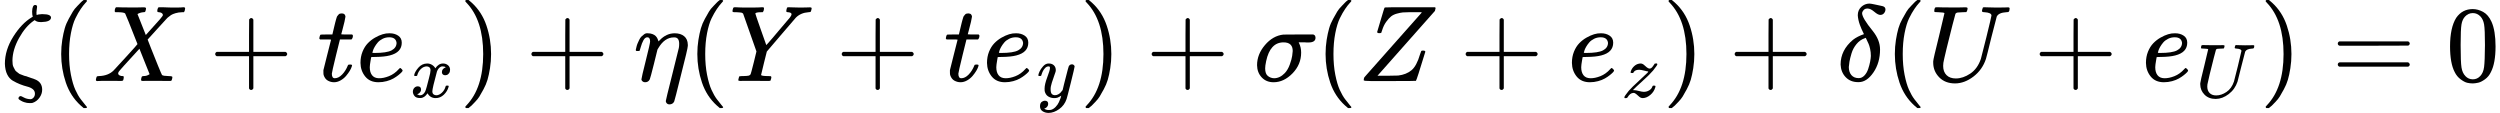
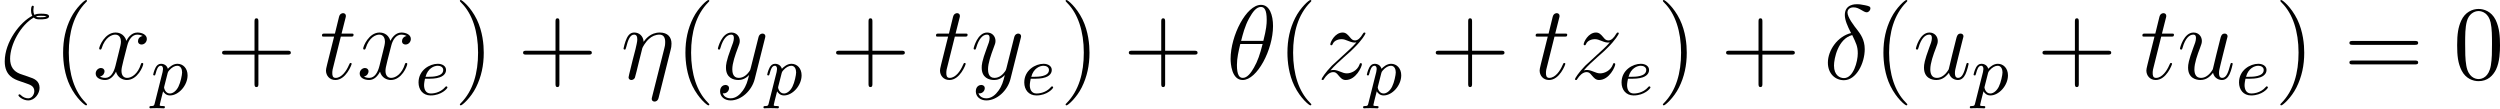
- <svg xmlns="http://www.w3.org/2000/svg" xmlns:xlink="http://www.w3.org/1999/xlink" width="418.656px" height="18.912px" viewBox="0 -750 23130.8 1045" aria-hidden="true" style="">
+ <svg xmlns="http://www.w3.org/2000/svg" xmlns:xlink="http://www.w3.org/1999/xlink" height="15.382pt" version="1.1" viewBox="113.185 103.985 354.905 15.382" width="354.905pt">
  <defs>
-     <path id="MJX-82-TEX-I-1D701" d="M296 643Q298 704 324 704Q342 704 342 687Q342 682 339 664T336 633Q336 623 337 618T338 611Q339 612 341 612Q343 614 354 616T374 618L384 619H394Q471 619 471 586Q467 548 386 546H372Q338 546 320 564L311 558Q235 506 175 398T114 190Q114 171 116 155T125 127T137 104T153 86T171 72T192 61T213 53T235 46T256 39L322 16Q389 -10 389 -80Q389 -119 364 -154T300 -202Q292 -204 274 -204Q247 -204 225 -196Q210 -192 193 -182T172 -167Q167 -159 173 -148Q180 -139 191 -139Q195 -139 221 -153T283 -168Q298 -166 310 -152T322 -117Q322 -91 302 -75T250 -51T183 -29T116 4T65 62T44 160Q44 287 121 410T293 590L302 595Q296 613 296 643Z" />
-     <path id="MJX-82-TEX-N-28" d="M94 250Q94 319 104 381T127 488T164 576T202 643T244 695T277 729T302 750H315H319Q333 750 333 741Q333 738 316 720T275 667T226 581T184 443T167 250T184 58T225 -81T274 -167T316 -220T333 -241Q333 -250 318 -250H315H302L274 -226Q180 -141 137 -14T94 250Z" />
-     <path id="MJX-82-TEX-I-1D44B" d="M42 0H40Q26 0 26 11Q26 15 29 27Q33 41 36 43T55 46Q141 49 190 98Q200 108 306 224T411 342Q302 620 297 625Q288 636 234 637H206Q200 643 200 645T202 664Q206 677 212 683H226Q260 681 347 681Q380 681 408 681T453 682T473 682Q490 682 490 671Q490 670 488 658Q484 643 481 640T465 637Q434 634 411 620L488 426L541 485Q646 598 646 610Q646 628 622 635Q617 635 609 637Q594 637 594 648Q594 650 596 664Q600 677 606 683H618Q619 683 643 683T697 681T738 680Q828 680 837 683H845Q852 676 852 672Q850 647 840 637H824Q790 636 763 628T722 611T698 593L687 584Q687 585 592 480L505 384Q505 383 536 304T601 142T638 56Q648 47 699 46Q734 46 734 37Q734 35 732 23Q728 7 725 4T711 1Q708 1 678 1T589 2Q528 2 496 2T461 1Q444 1 444 10Q444 11 446 25Q448 35 450 39T455 44T464 46T480 47T506 54Q523 62 523 64Q522 64 476 181L429 299Q241 95 236 84Q232 76 232 72Q232 53 261 47Q262 47 267 47T273 46Q276 46 277 46T280 45T283 42T284 35Q284 26 282 19Q279 6 276 4T261 1Q258 1 243 1T201 2T142 2Q64 2 42 0Z" />
-     <path id="MJX-82-TEX-N-2B" d="M56 237T56 250T70 270H369V420L370 570Q380 583 389 583Q402 583 409 568V270H707Q722 262 722 250T707 230H409V-68Q401 -82 391 -82H389H387Q375 -82 369 -68V230H70Q56 237 56 250Z" />
-     <path id="MJX-82-TEX-I-1D461" d="M26 385Q19 392 19 395Q19 399 22 411T27 425Q29 430 36 430T87 431H140L159 511Q162 522 166 540T173 566T179 586T187 603T197 615T211 624T229 626Q247 625 254 615T261 596Q261 589 252 549T232 470L222 433Q222 431 272 431H323Q330 424 330 420Q330 398 317 385H210L174 240Q135 80 135 68Q135 26 162 26Q197 26 230 60T283 144Q285 150 288 151T303 153H307Q322 153 322 145Q322 142 319 133Q314 117 301 95T267 48T216 6T155 -11Q125 -11 98 4T59 56Q57 64 57 83V101L92 241Q127 382 128 383Q128 385 77 385H26Z" />
-     <path id="MJX-82-TEX-I-1D452" d="M39 168Q39 225 58 272T107 350T174 402T244 433T307 442H310Q355 442 388 420T421 355Q421 265 310 237Q261 224 176 223Q139 223 138 221Q138 219 132 186T125 128Q125 81 146 54T209 26T302 45T394 111Q403 121 406 121Q410 121 419 112T429 98T420 82T390 55T344 24T281 -1T205 -11Q126 -11 83 42T39 168ZM373 353Q367 405 305 405Q272 405 244 391T199 357T170 316T154 280T149 261Q149 260 169 260Q282 260 327 284T373 353Z" />
-     <path id="MJX-82-TEX-I-1D465" d="M52 289Q59 331 106 386T222 442Q257 442 286 424T329 379Q371 442 430 442Q467 442 494 420T522 361Q522 332 508 314T481 292T458 288Q439 288 427 299T415 328Q415 374 465 391Q454 404 425 404Q412 404 406 402Q368 386 350 336Q290 115 290 78Q290 50 306 38T341 26Q378 26 414 59T463 140Q466 150 469 151T485 153H489Q504 153 504 145Q504 144 502 134Q486 77 440 33T333 -11Q263 -11 227 52Q186 -10 133 -10H127Q78 -10 57 16T35 71Q35 103 54 123T99 143Q142 143 142 101Q142 81 130 66T107 46T94 41L91 40Q91 39 97 36T113 29T132 26Q168 26 194 71Q203 87 217 139T245 247T261 313Q266 340 266 352Q266 380 251 392T217 404Q177 404 142 372T93 290Q91 281 88 280T72 278H58Q52 284 52 289Z" />
-     <path id="MJX-82-TEX-N-29" d="M60 749L64 750Q69 750 74 750H86L114 726Q208 641 251 514T294 250Q294 182 284 119T261 12T224 -76T186 -143T145 -194T113 -227T90 -246Q87 -249 86 -250H74Q66 -250 63 -250T58 -247T55 -238Q56 -237 66 -225Q221 -64 221 250T66 725Q56 737 55 738Q55 746 60 749Z" />
-     <path id="MJX-82-TEX-I-1D702" d="M21 287Q22 290 23 295T28 317T38 348T53 381T73 411T99 433T132 442Q156 442 175 435T205 417T221 395T229 376L231 369Q231 367 232 367L243 378Q304 442 382 442Q436 442 469 415T503 336V326Q503 302 439 53Q381 -182 377 -189Q364 -216 332 -216Q319 -216 310 -208T299 -186Q299 -177 358 57L420 307Q423 322 423 345Q423 404 379 404H374Q288 404 229 303L222 291L189 157Q156 26 151 16Q138 -11 108 -11Q95 -11 87 -5T76 7T74 17Q74 30 114 189T154 366Q154 405 128 405Q107 405 92 377T68 316T57 280Q55 278 41 278H27Q21 284 21 287Z" />
-     <path id="MJX-82-TEX-I-1D44C" d="M66 637Q54 637 49 637T39 638T32 641T30 647T33 664T42 682Q44 683 56 683Q104 680 165 680Q288 680 306 683H316Q322 677 322 674T320 656Q316 643 310 637H298Q242 637 242 624Q242 619 292 477T343 333L346 336Q350 340 358 349T379 373T411 410T454 461Q546 568 561 587T577 618Q577 634 545 637Q528 637 528 647Q528 649 530 661Q533 676 535 679T549 683Q551 683 578 682T657 680Q684 680 713 681T746 682Q763 682 763 673Q763 669 760 657T755 643Q753 637 734 637Q662 632 617 587Q608 578 477 424L348 273L322 169Q295 62 295 57Q295 46 363 46Q379 46 384 45T390 35Q390 33 388 23Q384 6 382 4T366 1Q361 1 324 1T232 2Q170 2 138 2T102 1Q84 1 84 9Q84 14 87 24Q88 27 89 30T90 35T91 39T93 42T96 44T101 45T107 45T116 46T129 46Q168 47 180 50T198 63Q201 68 227 171L252 274L129 623Q128 624 127 625T125 627T122 629T118 631T113 633T105 634T96 635T83 636T66 637Z" />
-     <path id="MJX-82-TEX-I-1D466" d="M21 287Q21 301 36 335T84 406T158 442Q199 442 224 419T250 355Q248 336 247 334Q247 331 231 288T198 191T182 105Q182 62 196 45T238 27Q261 27 281 38T312 61T339 94Q339 95 344 114T358 173T377 247Q415 397 419 404Q432 431 462 431Q475 431 483 424T494 412T496 403Q496 390 447 193T391 -23Q363 -106 294 -155T156 -205Q111 -205 77 -183T43 -117Q43 -95 50 -80T69 -58T89 -48T106 -45Q150 -45 150 -87Q150 -107 138 -122T115 -142T102 -147L99 -148Q101 -153 118 -160T152 -167H160Q177 -167 186 -165Q219 -156 247 -127T290 -65T313 -9T321 21L315 17Q309 13 296 6T270 -6Q250 -11 231 -11Q185 -11 150 11T104 82Q103 89 103 113Q103 170 138 262T173 379Q173 380 173 381Q173 390 173 393T169 400T158 404H154Q131 404 112 385T82 344T65 302T57 280Q55 278 41 278H27Q21 284 21 287Z" />
-     <path id="MJX-82-TEX-I-1D70E" d="M184 -11Q116 -11 74 34T31 147Q31 247 104 333T274 430Q275 431 414 431H552Q553 430 555 429T559 427T562 425T565 422T567 420T569 416T570 412T571 407T572 401Q572 357 507 357Q500 357 490 357T476 358H416L421 348Q439 310 439 263Q439 153 359 71T184 -11ZM361 278Q361 358 276 358Q152 358 115 184Q114 180 114 178Q106 141 106 117Q106 67 131 47T188 26Q242 26 287 73Q316 103 334 153T356 233T361 278Z" />
-     <path id="MJX-82-TEX-I-1D44D" d="M58 8Q58 23 64 35Q64 36 329 334T596 635L586 637Q575 637 512 637H500H476Q442 637 420 635T365 624T311 598T266 548T228 469Q227 466 226 463T224 458T223 453T222 450L221 448Q218 443 202 443Q185 443 182 453L214 561Q228 606 241 651Q249 679 253 681Q256 683 487 683H718Q723 678 723 675Q723 673 717 649Q189 54 188 52L185 49H274Q369 50 377 51Q452 60 500 100T579 247Q587 272 590 277T603 282H607Q628 282 628 271Q547 5 541 2Q538 0 300 0H124Q58 0 58 8Z" />
-     <path id="MJX-82-TEX-I-1D467" d="M347 338Q337 338 294 349T231 360Q211 360 197 356T174 346T162 335T155 324L153 320Q150 317 138 317Q117 317 117 325Q117 330 120 339Q133 378 163 406T229 440Q241 442 246 442Q271 442 291 425T329 392T367 375Q389 375 411 408T434 441Q435 442 449 442H462Q468 436 468 434Q468 430 463 420T449 399T432 377T418 358L411 349Q368 298 275 214T160 106L148 94L163 93Q185 93 227 82T290 71Q328 71 360 90T402 140Q406 149 409 151T424 153Q443 153 443 143Q443 138 442 134Q425 72 376 31T278 -11Q252 -11 232 6T193 40T155 57Q111 57 76 -3Q70 -11 59 -11H54H41Q35 -5 35 -2Q35 13 93 84Q132 129 225 214T340 322Q352 338 347 338Z" />
-     <path id="MJX-82-TEX-I-1D6FF" d="M195 609Q195 656 227 686T302 717Q319 716 351 709T407 697T433 690Q451 682 451 662Q451 644 438 628T403 612Q382 612 348 641T288 671T249 657T235 628Q235 584 334 463Q401 379 401 292Q401 169 340 80T205 -10H198Q127 -10 83 36T36 153Q36 286 151 382Q191 413 252 434Q252 435 245 449T230 481T214 521T201 566T195 609ZM112 130Q112 83 136 55T204 27Q233 27 256 51T291 111T309 178T316 232Q316 267 309 298T295 344T269 400L259 396Q215 381 183 342T137 256T118 179T112 130Z" />
-     <path id="MJX-82-TEX-I-1D448" d="M107 637Q73 637 71 641Q70 643 70 649Q70 673 81 682Q83 683 98 683Q139 681 234 681Q268 681 297 681T342 682T362 682Q378 682 378 672Q378 670 376 658Q371 641 366 638H364Q362 638 359 638T352 638T343 637T334 637Q295 636 284 634T266 623Q265 621 238 518T184 302T154 169Q152 155 152 140Q152 86 183 55T269 24Q336 24 403 69T501 205L552 406Q599 598 599 606Q599 633 535 637Q511 637 511 648Q511 650 513 660Q517 676 519 679T529 683Q532 683 561 682T645 680Q696 680 723 681T752 682Q767 682 767 672Q767 650 759 642Q756 637 737 637Q666 633 648 597Q646 592 598 404Q557 235 548 205Q515 105 433 42T263 -22Q171 -22 116 34T60 167V183Q60 201 115 421Q164 622 164 628Q164 635 107 637Z" />
-     <path id="MJX-82-TEX-N-3D" d="M56 347Q56 360 70 367H707Q722 359 722 347Q722 336 708 328L390 327H72Q56 332 56 347ZM56 153Q56 168 72 173H708Q722 163 722 153Q722 140 707 133H70Q56 140 56 153Z" />
-     <path id="MJX-82-TEX-N-30" d="M96 585Q152 666 249 666Q297 666 345 640T423 548Q460 465 460 320Q460 165 417 83Q397 41 362 16T301 -15T250 -22Q224 -22 198 -16T137 16T82 83Q39 165 39 320Q39 494 96 585ZM321 597Q291 629 250 629Q208 629 178 597Q153 571 145 525T137 333Q137 175 145 125T181 46Q209 16 250 16Q290 16 318 46Q347 76 354 130T362 333Q362 478 354 524T321 597Z" />
+     <path d="M3.108 -5.212C1.578 -4.842 0.478 -3.252 0.478 -1.853C0.478 -0.574 1.339 0.143 2.295 0.143C3.706 0.143 4.663 -1.793 4.663 -3.383C4.663 -4.459 4.16 -5.117 3.862 -5.511C3.419 -6.073 2.702 -6.994 2.702 -7.568C2.702 -7.771 2.857 -8.13 3.383 -8.13C3.754 -8.13 3.981 -7.998 4.34 -7.795C4.447 -7.723 4.722 -7.568 4.878 -7.568C5.129 -7.568 5.308 -7.819 5.308 -8.01C5.308 -8.237 5.129 -8.273 4.71 -8.369C4.148 -8.488 3.981 -8.488 3.778 -8.488S2.403 -8.488 2.403 -7.269C2.403 -6.683 2.702 -6.001 3.108 -5.212ZM3.24 -4.985C3.694 -4.041 3.873 -3.682 3.873 -2.905C3.873 -1.973 3.371 -0.096 2.307 -0.096C1.841 -0.096 1.172 -0.406 1.172 -1.518C1.172 -2.295 1.614 -4.555 3.24 -4.985Z" id="g1-14" />
+     <path d="M2.26 -0.586C1.554 -0.861 1.148 -1.399 1.148 -2.295C1.148 -3.933 2.355 -6.121 3.826 -6.97C4.041 -6.767 4.316 -6.767 4.543 -6.767C4.842 -6.767 5.571 -6.767 5.571 -7.113C5.571 -7.4 5.033 -7.412 4.651 -7.412C4.411 -7.412 4.208 -7.412 3.897 -7.281C3.826 -7.436 3.79 -7.603 3.79 -7.783C3.79 -7.998 3.838 -8.165 3.838 -8.201C3.838 -8.273 3.778 -8.321 3.718 -8.321C3.527 -8.321 3.527 -7.878 3.527 -7.783C3.527 -7.675 3.527 -7.424 3.67 -7.173C2.283 -6.456 0.538 -4.22 0.538 -1.985C0.538 -0.347 1.626 0.036 2.248 0.251C2.403 0.299 2.786 0.43 2.941 0.49C3.431 0.658 3.897 0.813 3.897 1.387C3.897 1.734 3.646 2.2 3.204 2.2C2.965 2.2 2.642 2.116 2.343 1.817C2.295 1.769 2.271 1.745 2.212 1.745C2.116 1.745 2.092 1.841 2.092 1.865C2.092 1.985 2.606 2.439 3.204 2.439C3.969 2.439 4.495 1.638 4.495 1.016C4.495 0.179 3.802 -0.06 3.359 -0.203L2.26 -0.586ZM4.089 -7.089C4.268 -7.173 4.435 -7.173 4.639 -7.173C5.021 -7.173 5.057 -7.161 5.296 -7.101C5.153 -7.042 5.057 -7.006 4.555 -7.006C4.304 -7.006 4.22 -7.006 4.089 -7.089Z" id="g1-16" />
+     <path d="M5.679 -3.312C5.738 -3.551 5.774 -3.694 5.774 -4.017C5.774 -4.734 5.356 -5.272 4.447 -5.272C3.383 -5.272 2.821 -4.519 2.606 -4.22C2.57 -4.902 2.08 -5.272 1.554 -5.272C1.207 -5.272 0.933 -5.105 0.705 -4.651C0.49 -4.22 0.323 -3.491 0.323 -3.443S0.371 -3.335 0.454 -3.335C0.55 -3.335 0.562 -3.347 0.634 -3.622C0.813 -4.328 1.04 -5.033 1.518 -5.033C1.793 -5.033 1.889 -4.842 1.889 -4.483C1.889 -4.22 1.769 -3.754 1.686 -3.383L1.351 -2.092C1.303 -1.865 1.172 -1.327 1.112 -1.112C1.028 -0.801 0.897 -0.239 0.897 -0.179C0.897 -0.012 1.028 0.12 1.207 0.12C1.351 0.12 1.518 0.048 1.614 -0.132C1.638 -0.191 1.745 -0.61 1.805 -0.849L2.068 -1.925L2.463 -3.503C2.487 -3.575 2.786 -4.172 3.228 -4.555C3.539 -4.842 3.945 -5.033 4.411 -5.033C4.89 -5.033 5.057 -4.674 5.057 -4.196C5.057 -3.85 5.009 -3.658 4.949 -3.431L3.563 2.068C3.551 2.128 3.527 2.2 3.527 2.271C3.527 2.451 3.67 2.57 3.85 2.57C3.957 2.57 4.208 2.523 4.304 2.164L5.679 -3.312Z" id="g1-17" />
+     <path d="M5.296 -6.013C5.296 -7.233 4.914 -8.416 3.933 -8.416C2.26 -8.416 0.478 -4.914 0.478 -2.283C0.478 -1.734 0.598 0.12 1.853 0.12C3.479 0.12 5.296 -3.3 5.296 -6.013ZM1.674 -4.328C1.853 -5.033 2.104 -6.037 2.582 -6.886C2.977 -7.603 3.395 -8.177 3.921 -8.177C4.316 -8.177 4.579 -7.843 4.579 -6.695C4.579 -6.265 4.543 -5.667 4.196 -4.328H1.674ZM4.113 -3.969C3.814 -2.798 3.563 -2.044 3.132 -1.291C2.786 -0.681 2.367 -0.12 1.865 -0.12C1.494 -0.12 1.196 -0.406 1.196 -1.59C1.196 -2.367 1.387 -3.18 1.578 -3.969H4.113Z" id="g1-18" />
+     <path d="M2.403 -4.806H3.503C3.73 -4.806 3.85 -4.806 3.85 -5.021C3.85 -5.153 3.778 -5.153 3.539 -5.153H2.487L2.929 -6.898C2.977 -7.066 2.977 -7.089 2.977 -7.173C2.977 -7.364 2.821 -7.472 2.666 -7.472C2.57 -7.472 2.295 -7.436 2.2 -7.054L1.734 -5.153H0.61C0.371 -5.153 0.263 -5.153 0.263 -4.926C0.263 -4.806 0.347 -4.806 0.574 -4.806H1.638L0.849 -1.65C0.753 -1.231 0.717 -1.112 0.717 -0.956C0.717 -0.395 1.112 0.12 1.781 0.12C2.989 0.12 3.634 -1.626 3.634 -1.71C3.634 -1.781 3.587 -1.817 3.515 -1.817C3.491 -1.817 3.443 -1.817 3.419 -1.769C3.407 -1.757 3.395 -1.745 3.312 -1.554C3.061 -0.956 2.511 -0.12 1.817 -0.12C1.459 -0.12 1.435 -0.418 1.435 -0.681C1.435 -0.693 1.435 -0.921 1.47 -1.064L2.403 -4.806Z" id="g1-116" />
+     <path d="M4.077 -0.693C4.232 -0.024 4.806 0.12 5.093 0.12C5.475 0.12 5.762 -0.132 5.954 -0.538C6.157 -0.968 6.312 -1.674 6.312 -1.71C6.312 -1.769 6.265 -1.817 6.193 -1.817C6.085 -1.817 6.073 -1.757 6.025 -1.578C5.81 -0.753 5.595 -0.12 5.117 -0.12C4.758 -0.12 4.758 -0.514 4.758 -0.669C4.758 -0.944 4.794 -1.064 4.914 -1.566C4.997 -1.889 5.081 -2.212 5.153 -2.546L5.643 -4.495C5.727 -4.794 5.727 -4.818 5.727 -4.854C5.727 -5.033 5.583 -5.153 5.404 -5.153C5.057 -5.153 4.973 -4.854 4.902 -4.555C4.782 -4.089 4.136 -1.518 4.053 -1.1C4.041 -1.1 3.575 -0.12 2.702 -0.12C2.08 -0.12 1.961 -0.658 1.961 -1.1C1.961 -1.781 2.295 -2.738 2.606 -3.539C2.75 -3.921 2.809 -4.077 2.809 -4.316C2.809 -4.83 2.439 -5.272 1.865 -5.272C0.765 -5.272 0.323 -3.539 0.323 -3.443C0.323 -3.395 0.371 -3.335 0.454 -3.335C0.562 -3.335 0.574 -3.383 0.622 -3.551C0.909 -4.579 1.375 -5.033 1.829 -5.033C1.949 -5.033 2.14 -5.021 2.14 -4.639C2.14 -4.328 2.008 -3.981 1.829 -3.527C1.303 -2.104 1.243 -1.65 1.243 -1.291C1.243 -0.072 2.164 0.12 2.654 0.12C3.419 0.12 3.838 -0.406 4.077 -0.693Z" id="g1-117" />
+     <path d="M5.667 -4.878C5.284 -4.806 5.141 -4.519 5.141 -4.292C5.141 -4.005 5.368 -3.909 5.535 -3.909C5.894 -3.909 6.145 -4.22 6.145 -4.543C6.145 -5.045 5.571 -5.272 5.069 -5.272C4.34 -5.272 3.933 -4.555 3.826 -4.328C3.551 -5.224 2.809 -5.272 2.594 -5.272C1.375 -5.272 0.729 -3.706 0.729 -3.443C0.729 -3.395 0.777 -3.335 0.861 -3.335C0.956 -3.335 0.98 -3.407 1.004 -3.455C1.411 -4.782 2.212 -5.033 2.558 -5.033C3.096 -5.033 3.204 -4.531 3.204 -4.244C3.204 -3.981 3.132 -3.706 2.989 -3.132L2.582 -1.494C2.403 -0.777 2.056 -0.12 1.423 -0.12C1.363 -0.12 1.064 -0.12 0.813 -0.275C1.243 -0.359 1.339 -0.717 1.339 -0.861C1.339 -1.1 1.16 -1.243 0.933 -1.243C0.646 -1.243 0.335 -0.992 0.335 -0.61C0.335 -0.108 0.897 0.12 1.411 0.12C1.985 0.12 2.391 -0.335 2.642 -0.825C2.833 -0.12 3.431 0.12 3.873 0.12C5.093 0.12 5.738 -1.447 5.738 -1.71C5.738 -1.769 5.691 -1.817 5.619 -1.817C5.511 -1.817 5.499 -1.757 5.464 -1.662C5.141 -0.61 4.447 -0.12 3.909 -0.12C3.491 -0.12 3.264 -0.43 3.264 -0.921C3.264 -1.184 3.312 -1.375 3.503 -2.164L3.921 -3.79C4.101 -4.507 4.507 -5.033 5.057 -5.033C5.081 -5.033 5.416 -5.033 5.667 -4.878Z" id="g1-120" />
+     <path d="M3.144 1.339C2.821 1.793 2.355 2.2 1.769 2.2C1.626 2.2 1.052 2.176 0.873 1.626C0.909 1.638 0.968 1.638 0.992 1.638C1.351 1.638 1.59 1.327 1.59 1.052S1.363 0.681 1.184 0.681C0.992 0.681 0.574 0.825 0.574 1.411C0.574 2.02 1.088 2.439 1.769 2.439C2.965 2.439 4.172 1.339 4.507 0.012L5.679 -4.651C5.691 -4.71 5.715 -4.782 5.715 -4.854C5.715 -5.033 5.571 -5.153 5.392 -5.153C5.284 -5.153 5.033 -5.105 4.937 -4.746L4.053 -1.231C3.993 -1.016 3.993 -0.992 3.897 -0.861C3.658 -0.526 3.264 -0.12 2.69 -0.12C2.02 -0.12 1.961 -0.777 1.961 -1.1C1.961 -1.781 2.283 -2.702 2.606 -3.563C2.738 -3.909 2.809 -4.077 2.809 -4.316C2.809 -4.818 2.451 -5.272 1.865 -5.272C0.765 -5.272 0.323 -3.539 0.323 -3.443C0.323 -3.395 0.371 -3.335 0.454 -3.335C0.562 -3.335 0.574 -3.383 0.622 -3.551C0.909 -4.555 1.363 -5.033 1.829 -5.033C1.937 -5.033 2.14 -5.033 2.14 -4.639C2.14 -4.328 2.008 -3.981 1.829 -3.527C1.243 -1.961 1.243 -1.566 1.243 -1.279C1.243 -0.143 2.056 0.12 2.654 0.12C3.001 0.12 3.431 0.012 3.85 -0.43L3.862 -0.418C3.682 0.287 3.563 0.753 3.144 1.339Z" id="g1-121" />
+     <path d="M1.518 -0.968C2.032 -1.554 2.451 -1.925 3.049 -2.463C3.766 -3.084 4.077 -3.383 4.244 -3.563C5.081 -4.388 5.499 -5.081 5.499 -5.177S5.404 -5.272 5.38 -5.272C5.296 -5.272 5.272 -5.224 5.212 -5.141C4.914 -4.627 4.627 -4.376 4.316 -4.376C4.065 -4.376 3.933 -4.483 3.706 -4.77C3.455 -5.069 3.252 -5.272 2.905 -5.272C2.032 -5.272 1.506 -4.184 1.506 -3.933C1.506 -3.897 1.518 -3.826 1.626 -3.826C1.722 -3.826 1.734 -3.873 1.769 -3.957C1.973 -4.435 2.546 -4.519 2.774 -4.519C3.025 -4.519 3.264 -4.435 3.515 -4.328C3.969 -4.136 4.16 -4.136 4.28 -4.136C4.364 -4.136 4.411 -4.136 4.471 -4.148C4.077 -3.682 3.431 -3.108 2.893 -2.618L1.686 -1.506C0.956 -0.765 0.514 -0.06 0.514 0.024C0.514 0.096 0.574 0.12 0.646 0.12S0.729 0.108 0.813 -0.036C1.004 -0.335 1.387 -0.777 1.829 -0.777C2.08 -0.777 2.2 -0.693 2.439 -0.395C2.666 -0.132 2.869 0.12 3.252 0.12C4.423 0.12 5.093 -1.399 5.093 -1.674C5.093 -1.722 5.081 -1.793 4.961 -1.793C4.866 -1.793 4.854 -1.745 4.818 -1.626C4.555 -0.921 3.85 -0.634 3.383 -0.634C3.132 -0.634 2.893 -0.717 2.642 -0.825C2.164 -1.016 2.032 -1.016 1.877 -1.016C1.757 -1.016 1.626 -1.016 1.518 -0.968Z" id="g1-122" />
+     <path d="M3.885 2.905C3.885 2.869 3.885 2.845 3.682 2.642C2.487 1.435 1.817 -0.538 1.817 -2.977C1.817 -5.296 2.379 -7.293 3.766 -8.703C3.885 -8.811 3.885 -8.835 3.885 -8.871C3.885 -8.942 3.826 -8.966 3.778 -8.966C3.622 -8.966 2.642 -8.106 2.056 -6.934C1.447 -5.727 1.172 -4.447 1.172 -2.977C1.172 -1.913 1.339 -0.49 1.961 0.789C2.666 2.224 3.646 3.001 3.778 3.001C3.826 3.001 3.885 2.977 3.885 2.905Z" id="g2-40" />
+     <path d="M3.371 -2.977C3.371 -3.885 3.252 -5.368 2.582 -6.755C1.877 -8.189 0.897 -8.966 0.765 -8.966C0.717 -8.966 0.658 -8.942 0.658 -8.871C0.658 -8.835 0.658 -8.811 0.861 -8.608C2.056 -7.4 2.726 -5.428 2.726 -2.989C2.726 -0.669 2.164 1.327 0.777 2.738C0.658 2.845 0.658 2.869 0.658 2.905C0.658 2.977 0.717 3.001 0.765 3.001C0.921 3.001 1.901 2.14 2.487 0.968C3.096 -0.251 3.371 -1.542 3.371 -2.977Z" id="g2-41" />
+     <path d="M4.77 -2.762H8.07C8.237 -2.762 8.452 -2.762 8.452 -2.977C8.452 -3.204 8.249 -3.204 8.07 -3.204H4.77V-6.504C4.77 -6.671 4.77 -6.886 4.555 -6.886C4.328 -6.886 4.328 -6.683 4.328 -6.504V-3.204H1.028C0.861 -3.204 0.646 -3.204 0.646 -2.989C0.646 -2.762 0.849 -2.762 1.028 -2.762H4.328V0.538C4.328 0.705 4.328 0.921 4.543 0.921C4.77 0.921 4.77 0.717 4.77 0.538V-2.762Z" id="g2-43" />
+     <path d="M5.356 -3.826C5.356 -4.818 5.296 -5.786 4.866 -6.695C4.376 -7.687 3.515 -7.95 2.929 -7.95C2.236 -7.95 1.387 -7.603 0.944 -6.611C0.61 -5.858 0.49 -5.117 0.49 -3.826C0.49 -2.666 0.574 -1.793 1.004 -0.944C1.47 -0.036 2.295 0.251 2.917 0.251C3.957 0.251 4.555 -0.371 4.902 -1.064C5.332 -1.961 5.356 -3.132 5.356 -3.826ZM2.917 0.012C2.534 0.012 1.757 -0.203 1.53 -1.506C1.399 -2.224 1.399 -3.132 1.399 -3.969C1.399 -4.949 1.399 -5.834 1.59 -6.539C1.793 -7.34 2.403 -7.711 2.917 -7.711C3.371 -7.711 4.065 -7.436 4.292 -6.408C4.447 -5.727 4.447 -4.782 4.447 -3.969C4.447 -3.168 4.447 -2.26 4.316 -1.53C4.089 -0.215 3.335 0.012 2.917 0.012Z" id="g2-48" />
+     <path d="M8.07 -3.873C8.237 -3.873 8.452 -3.873 8.452 -4.089C8.452 -4.316 8.249 -4.316 8.07 -4.316H1.028C0.861 -4.316 0.646 -4.316 0.646 -4.101C0.646 -3.873 0.849 -3.873 1.028 -3.873H8.07ZM8.07 -1.65C8.237 -1.65 8.452 -1.65 8.452 -1.865C8.452 -2.092 8.249 -2.092 8.07 -2.092H1.028C0.861 -2.092 0.646 -2.092 0.646 -1.877C0.646 -1.65 0.849 -1.65 1.028 -1.65H8.07Z" id="g2-61" />
+     <path d="M1.602 -1.817C1.777 -1.817 2.375 -1.825 2.798 -1.977C3.491 -2.216 3.515 -2.694 3.515 -2.813C3.515 -3.26 3.092 -3.515 2.574 -3.515C1.674 -3.515 0.391 -2.805 0.391 -1.395C0.391 -0.582 0.885 0.08 1.761 0.08C3.005 0.08 3.674 -0.717 3.674 -0.829C3.674 -0.901 3.595 -0.956 3.547 -0.956S3.475 -0.933 3.435 -0.885C2.805 -0.143 1.913 -0.143 1.777 -0.143C1.196 -0.143 1.02 -0.638 1.02 -1.084C1.02 -1.323 1.092 -1.682 1.124 -1.817H1.602ZM1.188 -2.04C1.443 -3.013 2.168 -3.292 2.574 -3.292C2.893 -3.292 3.196 -3.132 3.196 -2.813C3.196 -2.04 1.889 -2.04 1.554 -2.04H1.188Z" id="g0-101" />
+     <path d="M0.414 0.964C0.351 1.219 0.335 1.283 0.016 1.283C-0.096 1.283 -0.191 1.283 -0.191 1.435C-0.191 1.506 -0.12 1.546 -0.08 1.546C0 1.546 0.032 1.522 0.622 1.522C1.196 1.522 1.363 1.546 1.419 1.546C1.451 1.546 1.57 1.546 1.57 1.395C1.57 1.283 1.459 1.283 1.363 1.283C0.98 1.283 0.98 1.235 0.98 1.164C0.98 1.108 1.124 0.542 1.363 -0.391C1.466 -0.207 1.714 0.08 2.144 0.08C3.124 0.08 4.144 -1.052 4.144 -2.208C4.144 -2.997 3.634 -3.515 2.997 -3.515C2.519 -3.515 2.136 -3.188 1.905 -2.949C1.737 -3.515 1.203 -3.515 1.124 -3.515C0.837 -3.515 0.638 -3.332 0.51 -3.084C0.327 -2.726 0.239 -2.319 0.239 -2.295C0.239 -2.224 0.295 -2.192 0.359 -2.192C0.462 -2.192 0.47 -2.224 0.526 -2.431C0.63 -2.837 0.773 -3.292 1.1 -3.292C1.299 -3.292 1.355 -3.108 1.355 -2.917C1.355 -2.837 1.323 -2.646 1.307 -2.582L0.414 0.964ZM1.881 -2.455C1.921 -2.59 1.921 -2.606 2.04 -2.75C2.343 -3.108 2.686 -3.292 2.973 -3.292C3.371 -3.292 3.523 -2.901 3.523 -2.542C3.523 -2.248 3.347 -1.395 3.108 -0.925C2.901 -0.494 2.519 -0.143 2.144 -0.143C1.602 -0.143 1.474 -0.765 1.474 -0.821C1.474 -0.837 1.49 -0.925 1.498 -0.948L1.881 -2.455Z" id="g0-112" />
  </defs>
-   <g stroke="currentColor" fill="currentColor" stroke-width="0" transform="scale(1,-1)">
-     <g data-mml-node="math">
-       <g data-mml-node="mi">
-         <use data-c="1D701" xlink:href="#MJX-82-TEX-I-1D701" />
-       </g>
-       <g data-mml-node="mo" transform="translate(471,0)">
-         <use data-c="28" xlink:href="#MJX-82-TEX-N-28" />
-       </g>
-       <g data-mml-node="mi" transform="translate(860,0)">
-         <use data-c="1D44B" xlink:href="#MJX-82-TEX-I-1D44B" />
-       </g>
-       <g data-mml-node="mo" transform="translate(1934.2,0)">
-         <use data-c="2B" xlink:href="#MJX-82-TEX-N-2B" />
-       </g>
-       <g data-mml-node="mi" transform="translate(2934.4,0)">
-         <use data-c="1D461" xlink:href="#MJX-82-TEX-I-1D461" />
-       </g>
-       <g data-mml-node="msub" transform="translate(3295.4,0)">
-         <g data-mml-node="mi">
-           <use data-c="1D452" xlink:href="#MJX-82-TEX-I-1D452" />
-         </g>
-         <g data-mml-node="mi" transform="translate(499,-150) scale(0.707)">
-           <use data-c="1D465" xlink:href="#MJX-82-TEX-I-1D465" />
-         </g>
-       </g>
-       <g data-mml-node="mo" transform="translate(4248.9,0)">
-         <use data-c="29" xlink:href="#MJX-82-TEX-N-29" />
-       </g>
-       <g data-mml-node="mo" transform="translate(4860.1,0)">
-         <use data-c="2B" xlink:href="#MJX-82-TEX-N-2B" />
-       </g>
-       <g data-mml-node="mi" transform="translate(5860.4,0)">
-         <use data-c="1D702" xlink:href="#MJX-82-TEX-I-1D702" />
-       </g>
-       <g data-mml-node="mo" transform="translate(6357.4,0)">
-         <use data-c="28" xlink:href="#MJX-82-TEX-N-28" />
-       </g>
-       <g data-mml-node="mi" transform="translate(6746.4,0)">
-         <use data-c="1D44C" xlink:href="#MJX-82-TEX-I-1D44C" />
-       </g>
-       <g data-mml-node="mo" transform="translate(7731.6,0)">
-         <use data-c="2B" xlink:href="#MJX-82-TEX-N-2B" />
-       </g>
-       <g data-mml-node="mi" transform="translate(8731.8,0)">
-         <use data-c="1D461" xlink:href="#MJX-82-TEX-I-1D461" />
-       </g>
-       <g data-mml-node="msub" transform="translate(9092.8,0)">
-         <g data-mml-node="mi">
-           <use data-c="1D452" xlink:href="#MJX-82-TEX-I-1D452" />
-         </g>
-         <g data-mml-node="mi" transform="translate(499,-150) scale(0.707)">
-           <use data-c="1D466" xlink:href="#MJX-82-TEX-I-1D466" />
-         </g>
-       </g>
-       <g data-mml-node="mo" transform="translate(9988.3,0)">
-         <use data-c="29" xlink:href="#MJX-82-TEX-N-29" />
-       </g>
-       <g data-mml-node="mo" transform="translate(10599.5,0)">
-         <use data-c="2B" xlink:href="#MJX-82-TEX-N-2B" />
-       </g>
-       <g data-mml-node="mi" transform="translate(11599.7,0)">
-         <use data-c="1D70E" xlink:href="#MJX-82-TEX-I-1D70E" />
-       </g>
-       <g data-mml-node="mo" transform="translate(12170.7,0)">
-         <use data-c="28" xlink:href="#MJX-82-TEX-N-28" />
-       </g>
-       <g data-mml-node="mi" transform="translate(12559.7,0)">
-         <use data-c="1D44D" xlink:href="#MJX-82-TEX-I-1D44D" />
-       </g>
-       <g data-mml-node="mo" transform="translate(13504.9,0)">
-         <use data-c="2B" xlink:href="#MJX-82-TEX-N-2B" />
-       </g>
-       <g data-mml-node="msub" transform="translate(14505.2,0)">
-         <g data-mml-node="mi">
-           <use data-c="1D452" xlink:href="#MJX-82-TEX-I-1D452" />
-         </g>
-         <g data-mml-node="mi" transform="translate(499,-150) scale(0.707)">
-           <use data-c="1D467" xlink:href="#MJX-82-TEX-I-1D467" />
-         </g>
-       </g>
-       <g data-mml-node="mo" transform="translate(15383,0)">
-         <use data-c="29" xlink:href="#MJX-82-TEX-N-29" />
-       </g>
-       <g data-mml-node="mo" transform="translate(15994.2,0)">
-         <use data-c="2B" xlink:href="#MJX-82-TEX-N-2B" />
-       </g>
-       <g data-mml-node="mi" transform="translate(16994.4,0)">
-         <use data-c="1D6FF" xlink:href="#MJX-82-TEX-I-1D6FF" />
-       </g>
-       <g data-mml-node="mo" transform="translate(17438.4,0)">
-         <use data-c="28" xlink:href="#MJX-82-TEX-N-28" />
-       </g>
-       <g data-mml-node="mi" transform="translate(17827.4,0)">
-         <use data-c="1D448" xlink:href="#MJX-82-TEX-I-1D448" />
-       </g>
-       <g data-mml-node="mo" transform="translate(18816.6,0)">
-         <use data-c="2B" xlink:href="#MJX-82-TEX-N-2B" />
-       </g>
-       <g data-mml-node="msub" transform="translate(19816.9,0)">
-         <g data-mml-node="mi">
-           <use data-c="1D452" xlink:href="#MJX-82-TEX-I-1D452" />
-         </g>
-         <g data-mml-node="mi" transform="translate(499,-150) scale(0.707)">
-           <use data-c="1D448" xlink:href="#MJX-82-TEX-I-1D448" />
-         </g>
-       </g>
-       <g data-mml-node="mo" transform="translate(20908.2,0)">
-         <use data-c="29" xlink:href="#MJX-82-TEX-N-29" />
-       </g>
-       <g data-mml-node="mo" transform="translate(21575,0)">
-         <use data-c="3D" xlink:href="#MJX-82-TEX-N-3D" />
-       </g>
-       <g data-mml-node="mn" transform="translate(22630.8,0)">
-         <use data-c="30" xlink:href="#MJX-82-TEX-N-30" />
-       </g>
-     </g>
+   <g id="page1" transform="matrix(1.25 0 0 1.25 0 0)">
+     <use x="90.548" xlink:href="#g1-16" y="92.154" />
+     <use x="96.544" xlink:href="#g2-40" y="92.154" />
+     <use x="101.08" xlink:href="#g1-120" y="92.154" />
+     <use x="107.707" xlink:href="#g0-112" y="93.948" />
+     <use x="115.125" xlink:href="#g2-43" y="92.154" />
+     <use x="126.852" xlink:href="#g1-116" y="92.154" />
+     <use x="131.063" xlink:href="#g1-120" y="92.154" />
+     <use x="137.69" xlink:href="#g0-101" y="93.948" />
+     <use x="142.117" xlink:href="#g2-41" y="92.154" />
+     <use x="149.309" xlink:href="#g2-43" y="92.154" />
+     <use x="161.036" xlink:href="#g1-17" y="92.154" />
+     <use x="167.219" xlink:href="#g2-40" y="92.154" />
+     <use x="171.754" xlink:href="#g1-121" y="92.154" />
+     <use x="177.441" xlink:href="#g0-112" y="93.948" />
+     <use x="184.858" xlink:href="#g2-43" y="92.154" />
+     <use x="196.586" xlink:href="#g1-116" y="92.154" />
+     <use x="200.797" xlink:href="#g1-121" y="92.154" />
+     <use x="206.483" xlink:href="#g0-101" y="93.948" />
+     <use x="210.91" xlink:href="#g2-41" y="92.154" />
+     <use x="218.102" xlink:href="#g2-43" y="92.154" />
+     <use x="229.829" xlink:href="#g1-18" y="92.154" />
+     <use x="235.589" xlink:href="#g2-40" y="92.154" />
+     <use x="240.125" xlink:href="#g1-122" y="92.154" />
+     <use x="245.542" xlink:href="#g0-112" y="93.948" />
+     <use x="252.96" xlink:href="#g2-43" y="92.154" />
+     <use x="264.687" xlink:href="#g1-116" y="92.154" />
+     <use x="268.898" xlink:href="#g1-122" y="92.154" />
+     <use x="274.316" xlink:href="#g0-101" y="93.948" />
+     <use x="278.742" xlink:href="#g2-41" y="92.154" />
+     <use x="285.934" xlink:href="#g2-43" y="92.154" />
+     <use x="297.662" xlink:href="#g1-14" y="92.154" />
+     <use x="303.275" xlink:href="#g2-40" y="92.154" />
+     <use x="307.811" xlink:href="#g1-117" y="92.154" />
+     <use x="314.448" xlink:href="#g0-112" y="93.948" />
+     <use x="321.866" xlink:href="#g2-43" y="92.154" />
+     <use x="333.593" xlink:href="#g1-116" y="92.154" />
+     <use x="337.804" xlink:href="#g1-117" y="92.154" />
+     <use x="344.442" xlink:href="#g0-101" y="93.948" />
+     <use x="348.868" xlink:href="#g2-41" y="92.154" />
+     <use x="356.725" xlink:href="#g2-61" y="92.154" />
+     <use x="369.116" xlink:href="#g2-48" y="92.154" />
  </g>
</svg>
